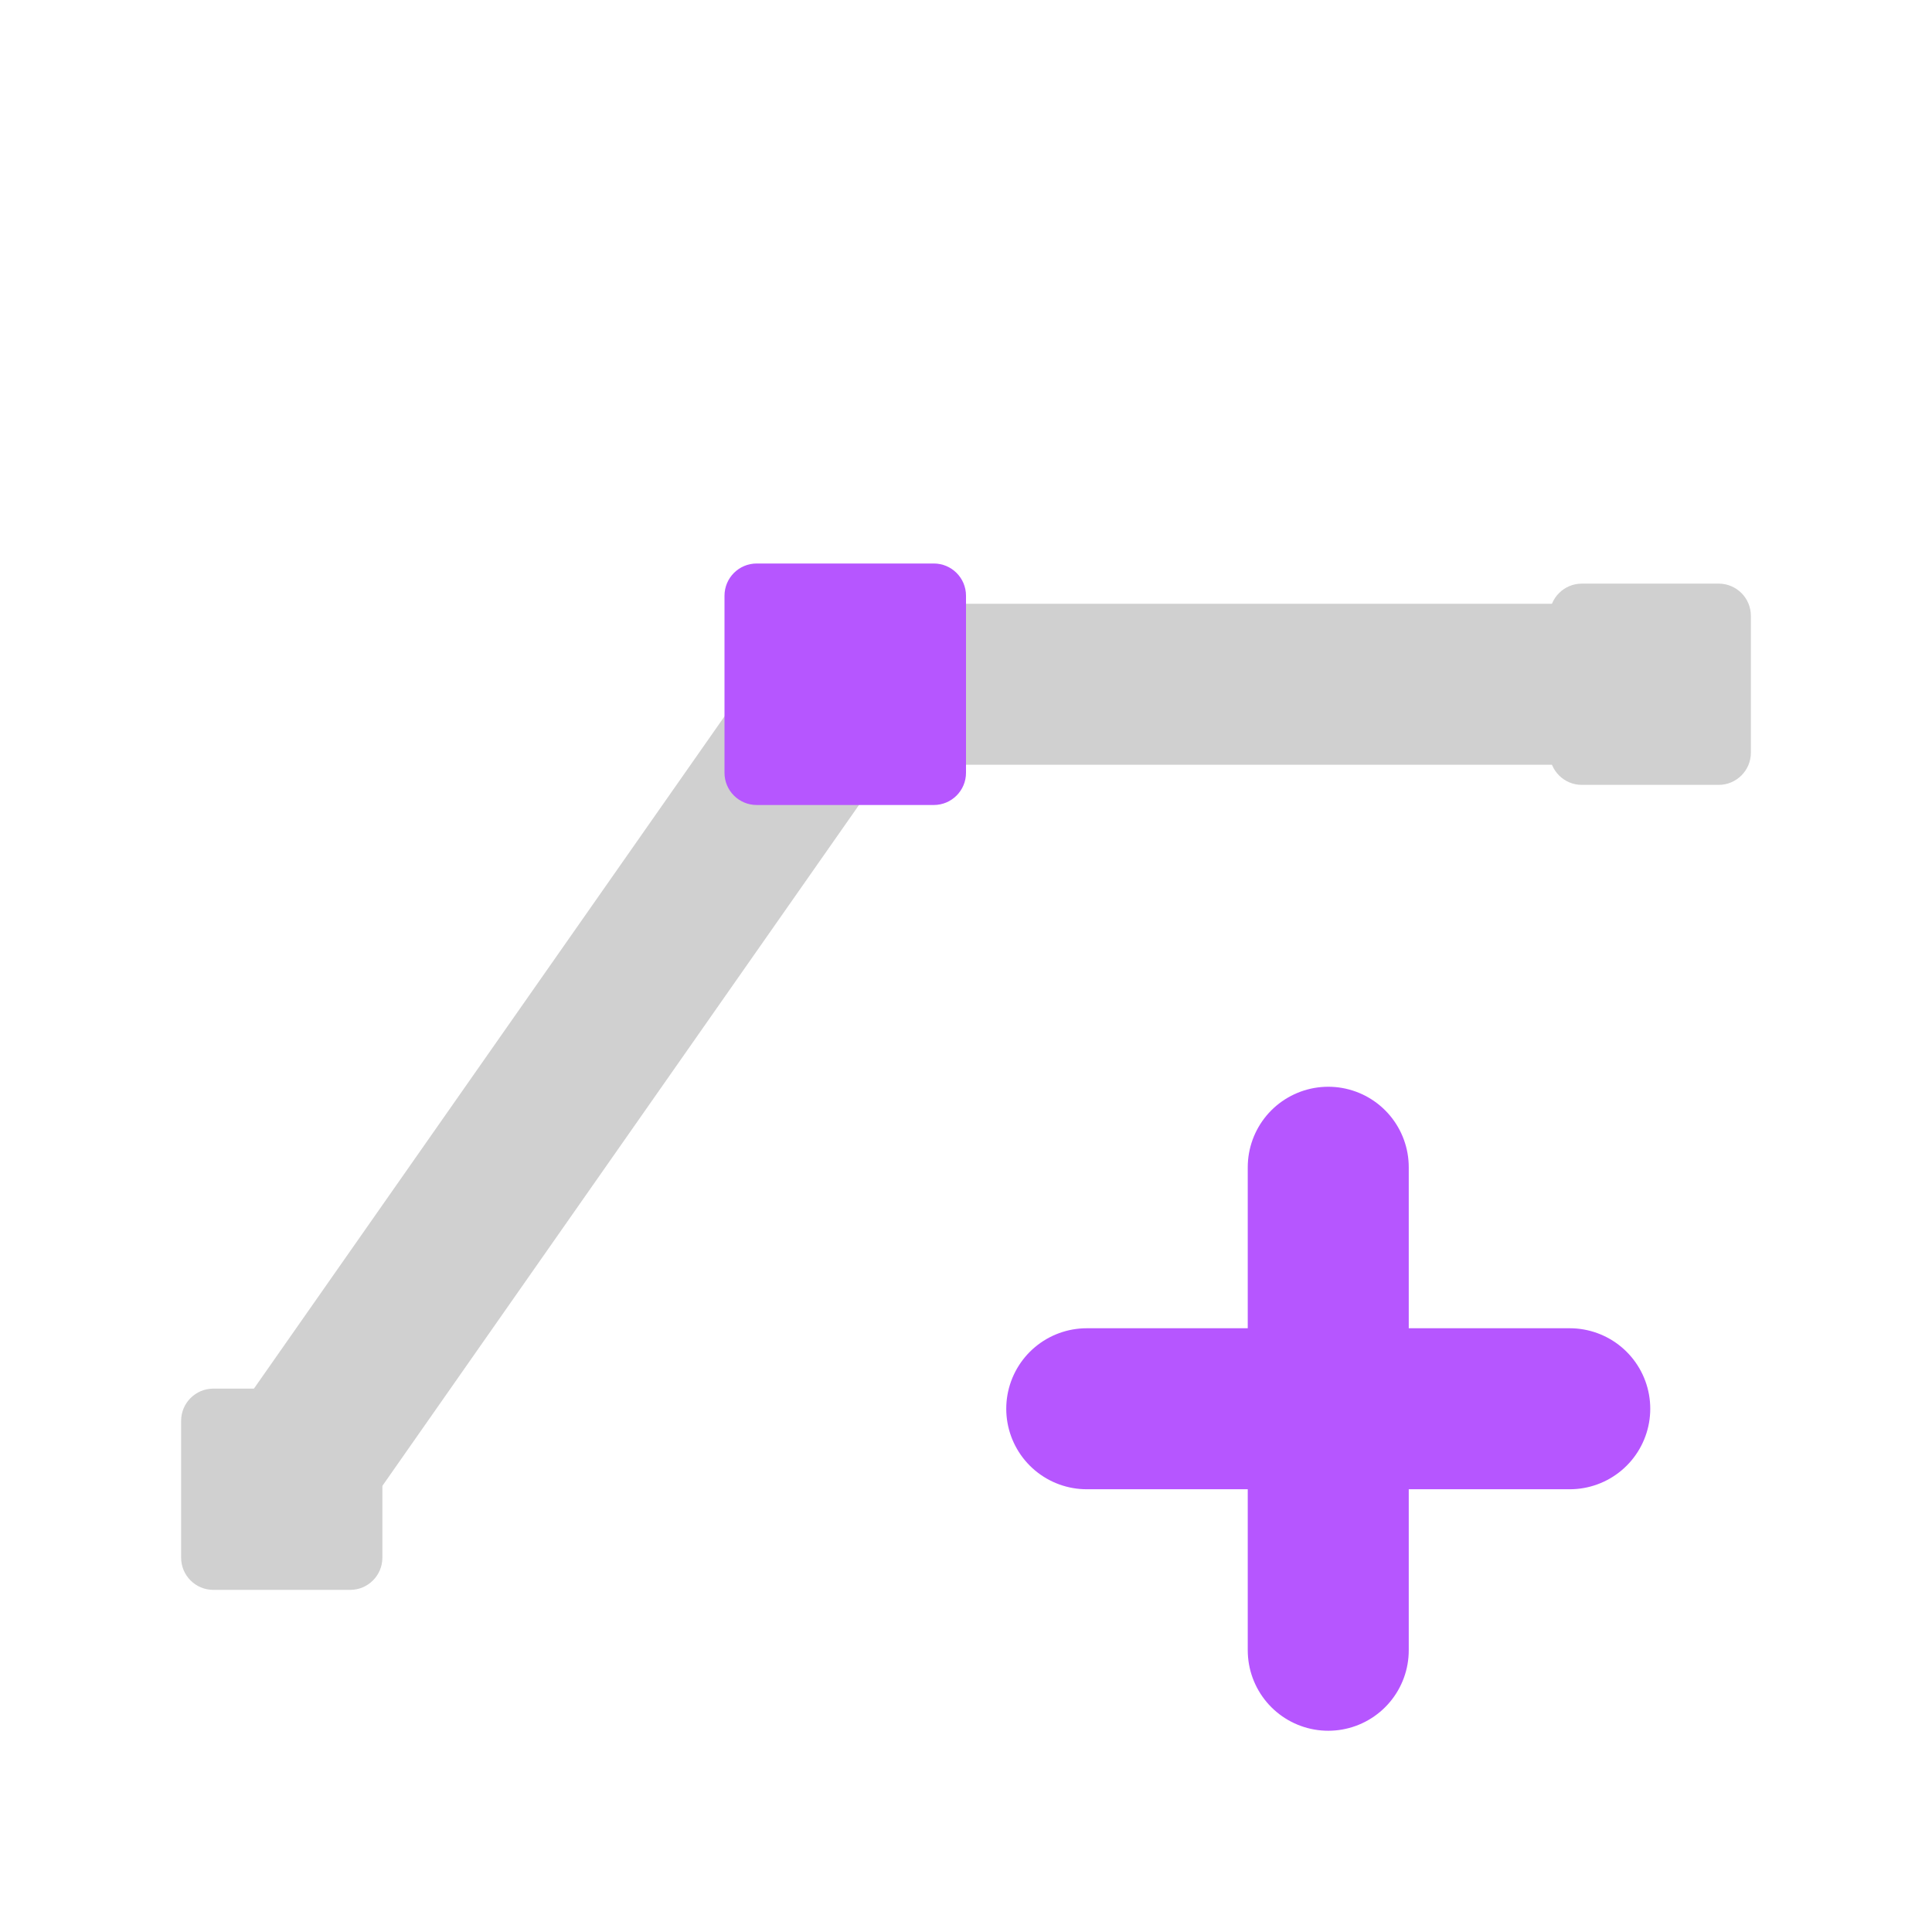
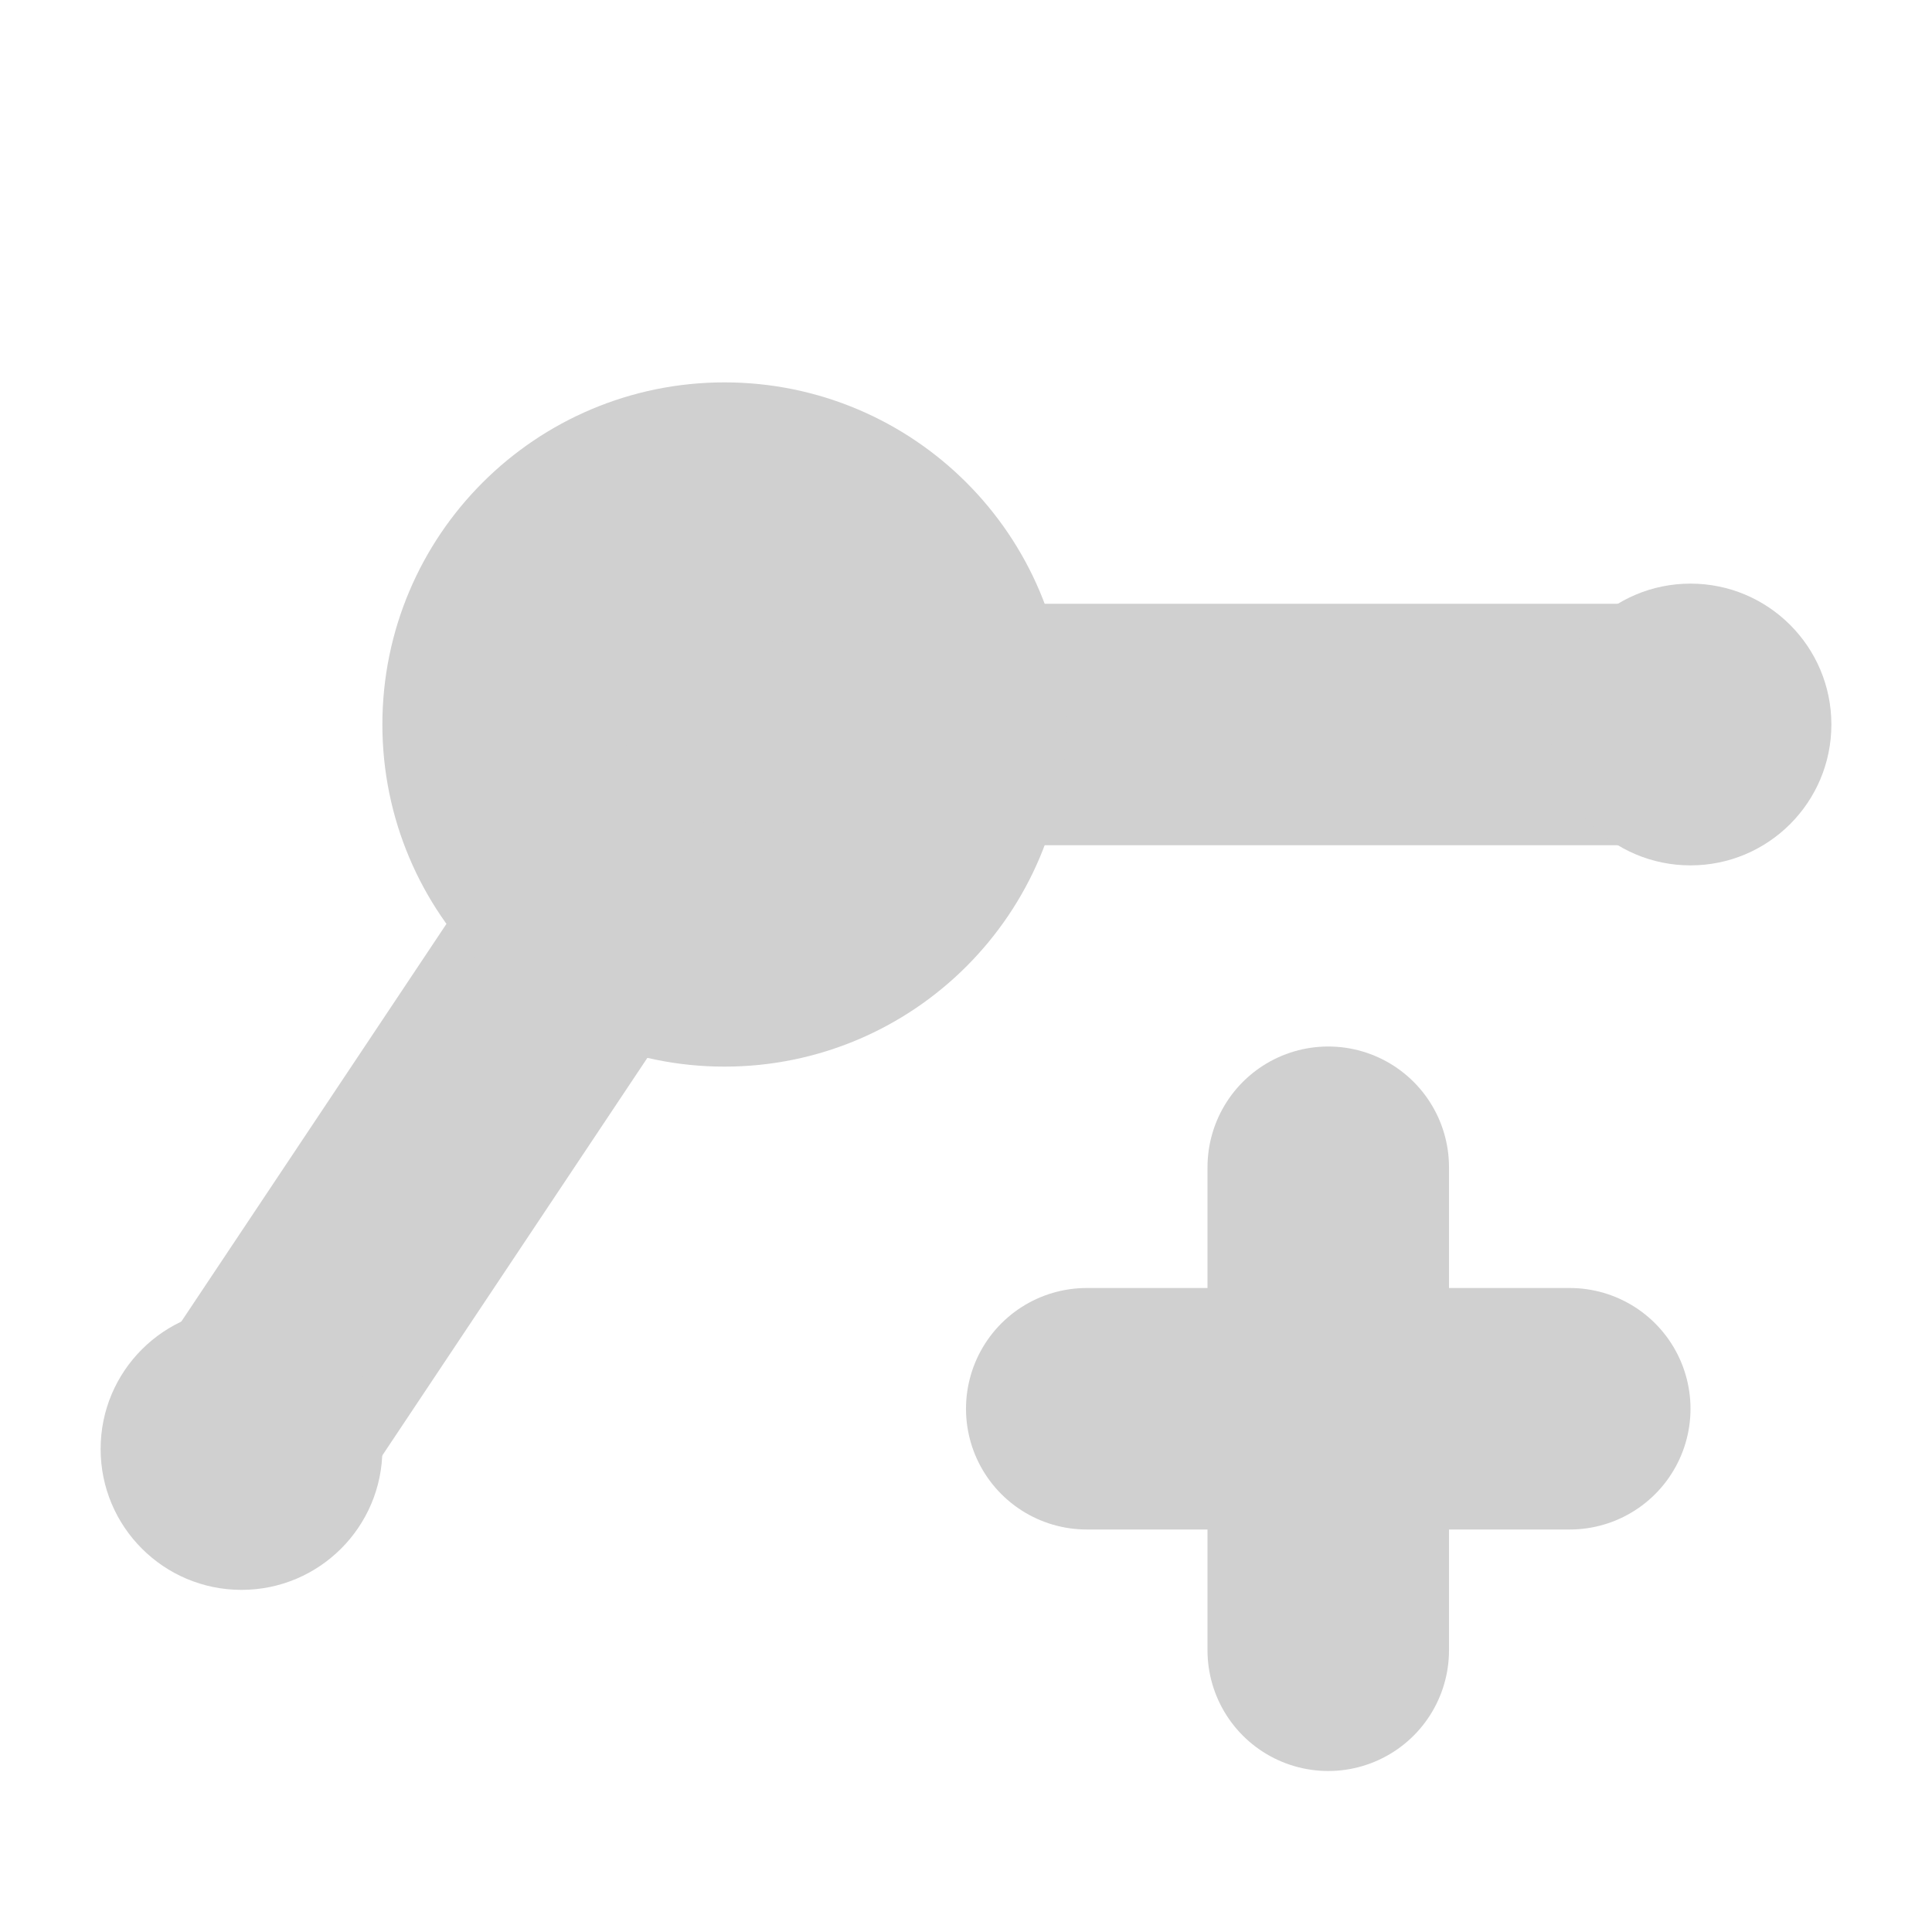
<svg xmlns="http://www.w3.org/2000/svg" width="24" height="24" viewBox="0 0 24 24" fill="none" aria-hidden="true">
-   <path d="M3.5 18.5 L10.5 8.5 L20.5 8.5" stroke="#D0D0D0" stroke-width="2" stroke-linecap="round" stroke-linejoin="round" fill="none" />
-   <rect x="2.25" y="17.25" width="2.5" height="2.5" rx="0.4" fill="#D0D0D0" />
-   <rect x="19.25" y="7.25" width="2.5" height="2.5" rx="0.4" fill="#D0D0D0" />
-   <rect x="9" y="7" width="3" height="3" rx="0.4" fill="#B656FF" />
-   <path d="M16.5 14.5 V20.5 M13.5 17.5 H19.5" stroke="#B656FF" stroke-width="2" stroke-linecap="round" stroke-linejoin="round" fill="none" />
+   <path d="M3 18 L9 9 L21 9" stroke="#D0D0D0" stroke-width="3" stroke-linecap="round" stroke-linejoin="round" fill="none" />
+   <circle cx="3" cy="18" r="1.75" fill="#D0D0D0" />
+   <circle cx="21" cy="9" r="1.75" fill="#D0D0D0" />
+   <circle cx="9" cy="9" r="2.75" stroke="#D0D0D0" stroke-width="3" stroke-linecap="round" stroke-linejoin="round" fill="none" />
+   <path d="M16.5 14.5 V20.5 M13.5 17.5 H19.5" stroke="#D0D0D0" stroke-width="3" stroke-linecap="round" stroke-linejoin="round" fill="none" />
</svg>
